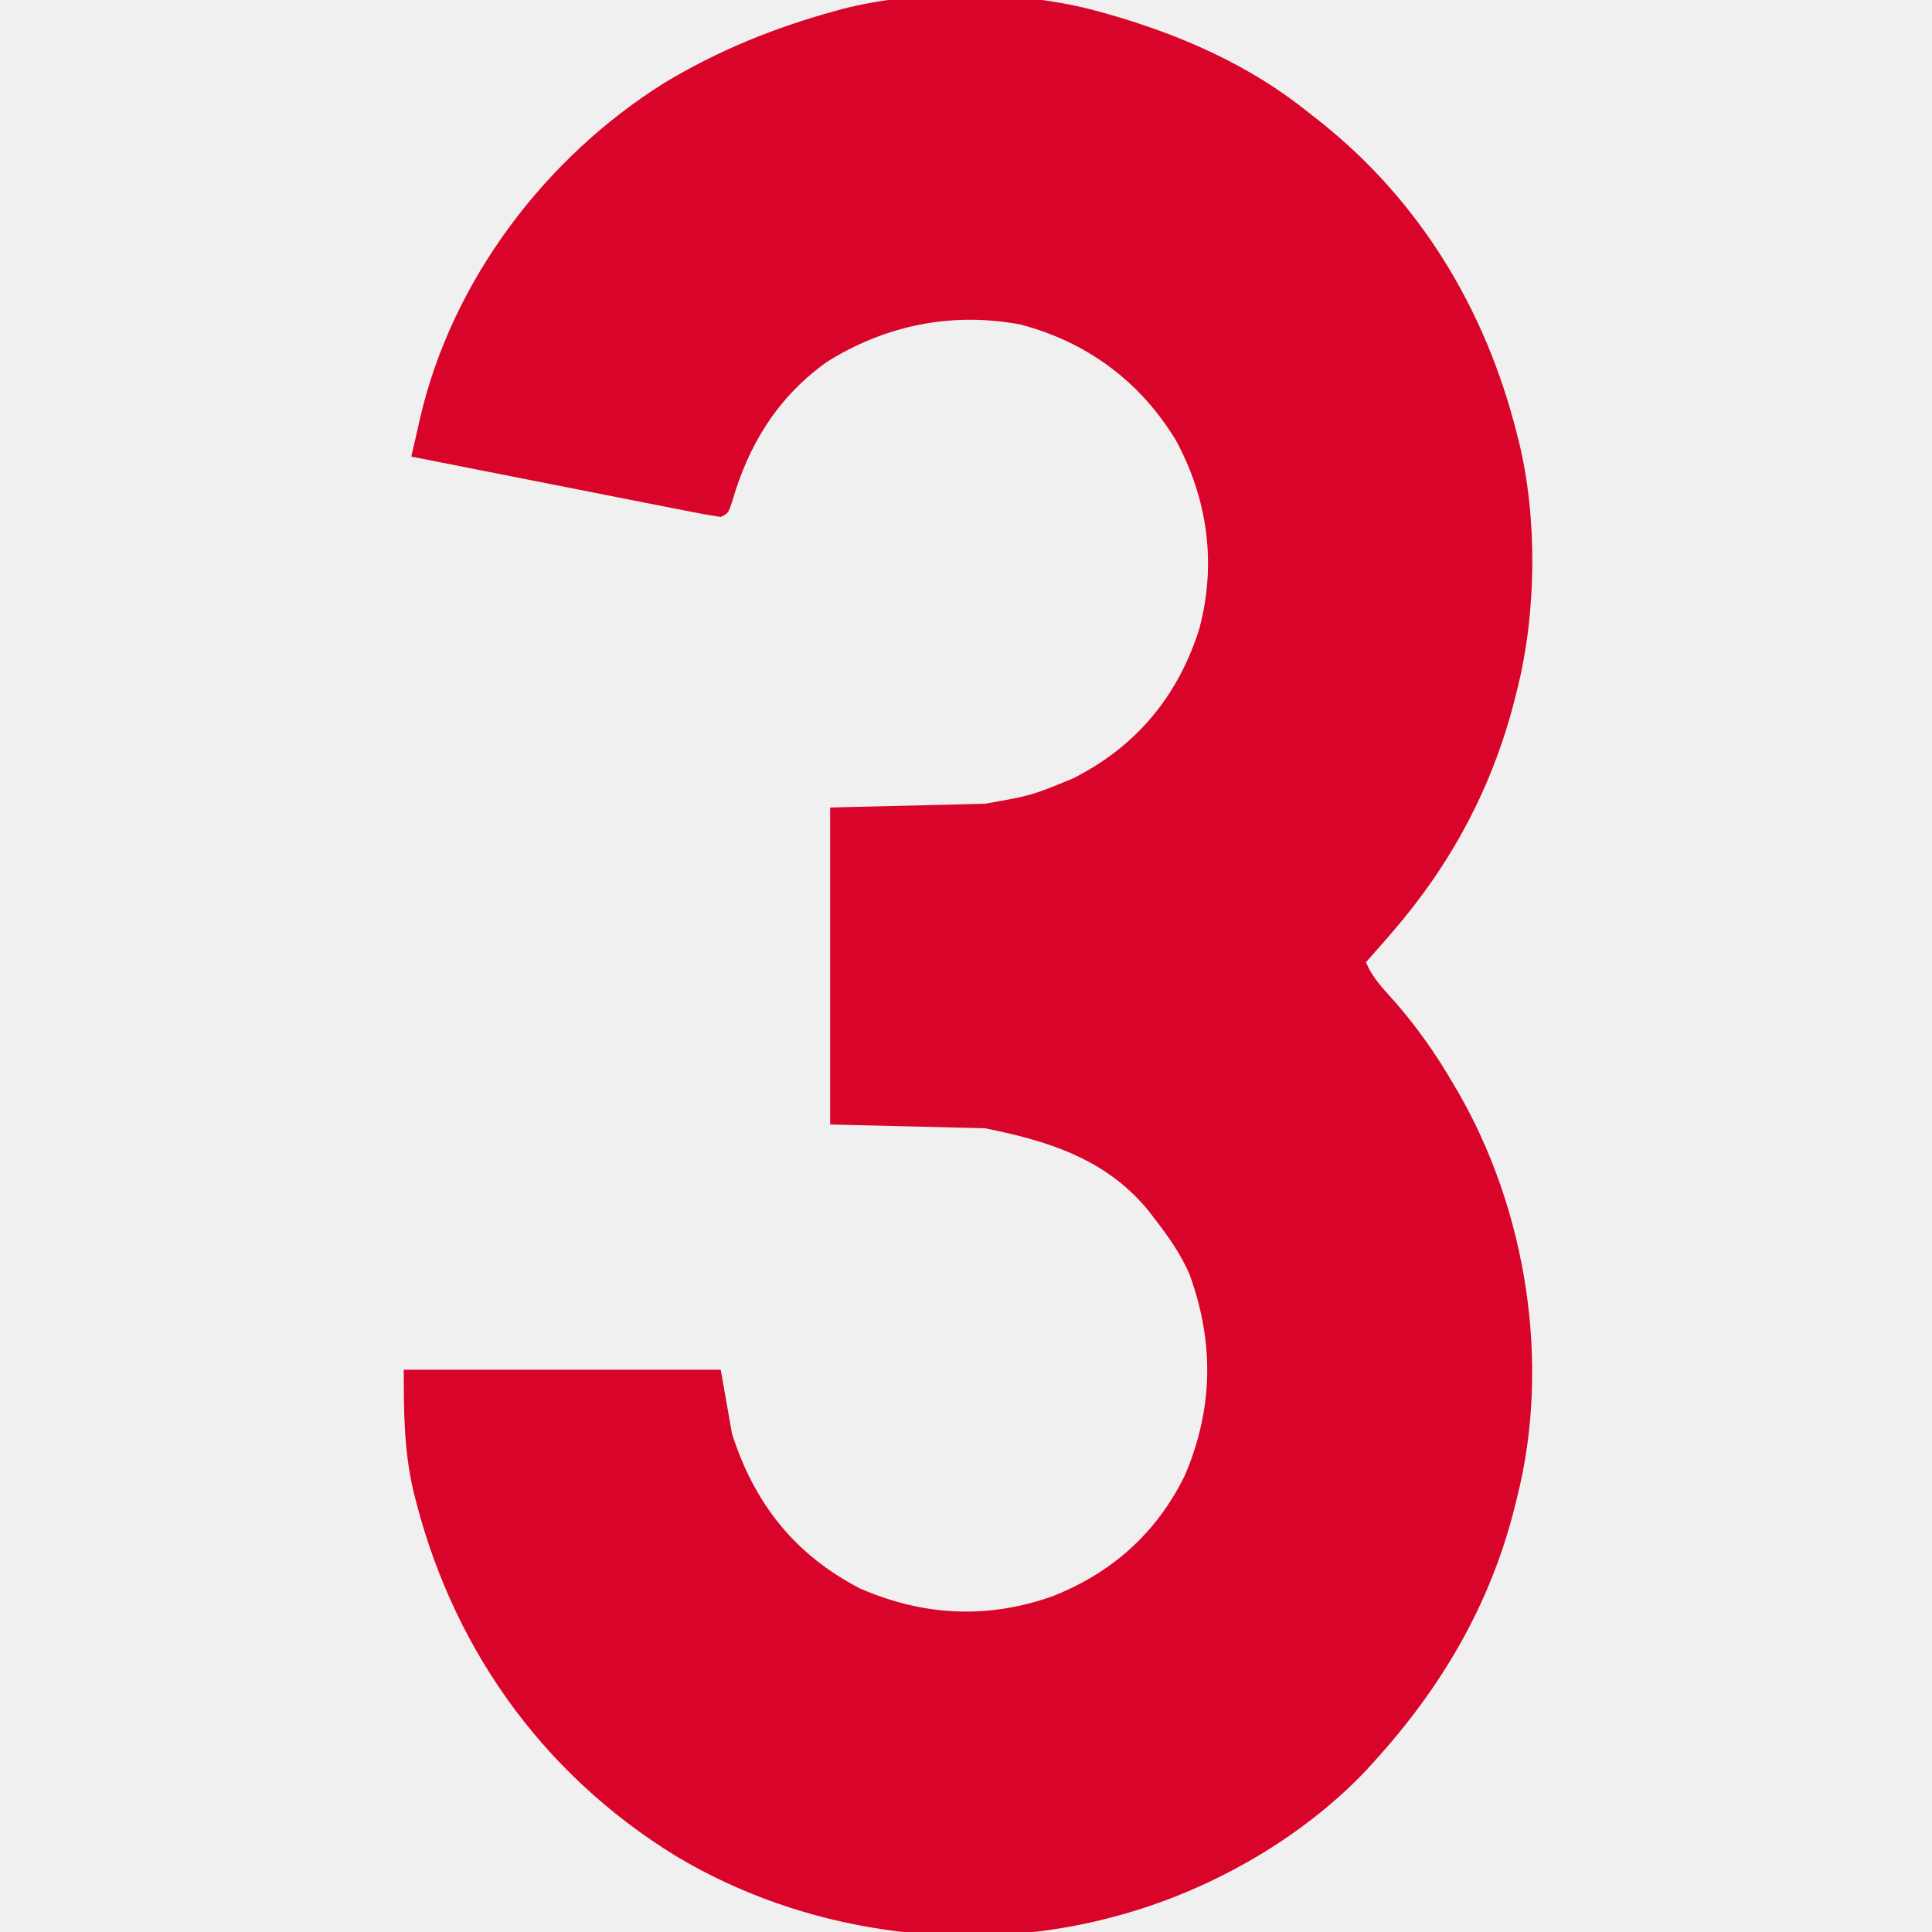
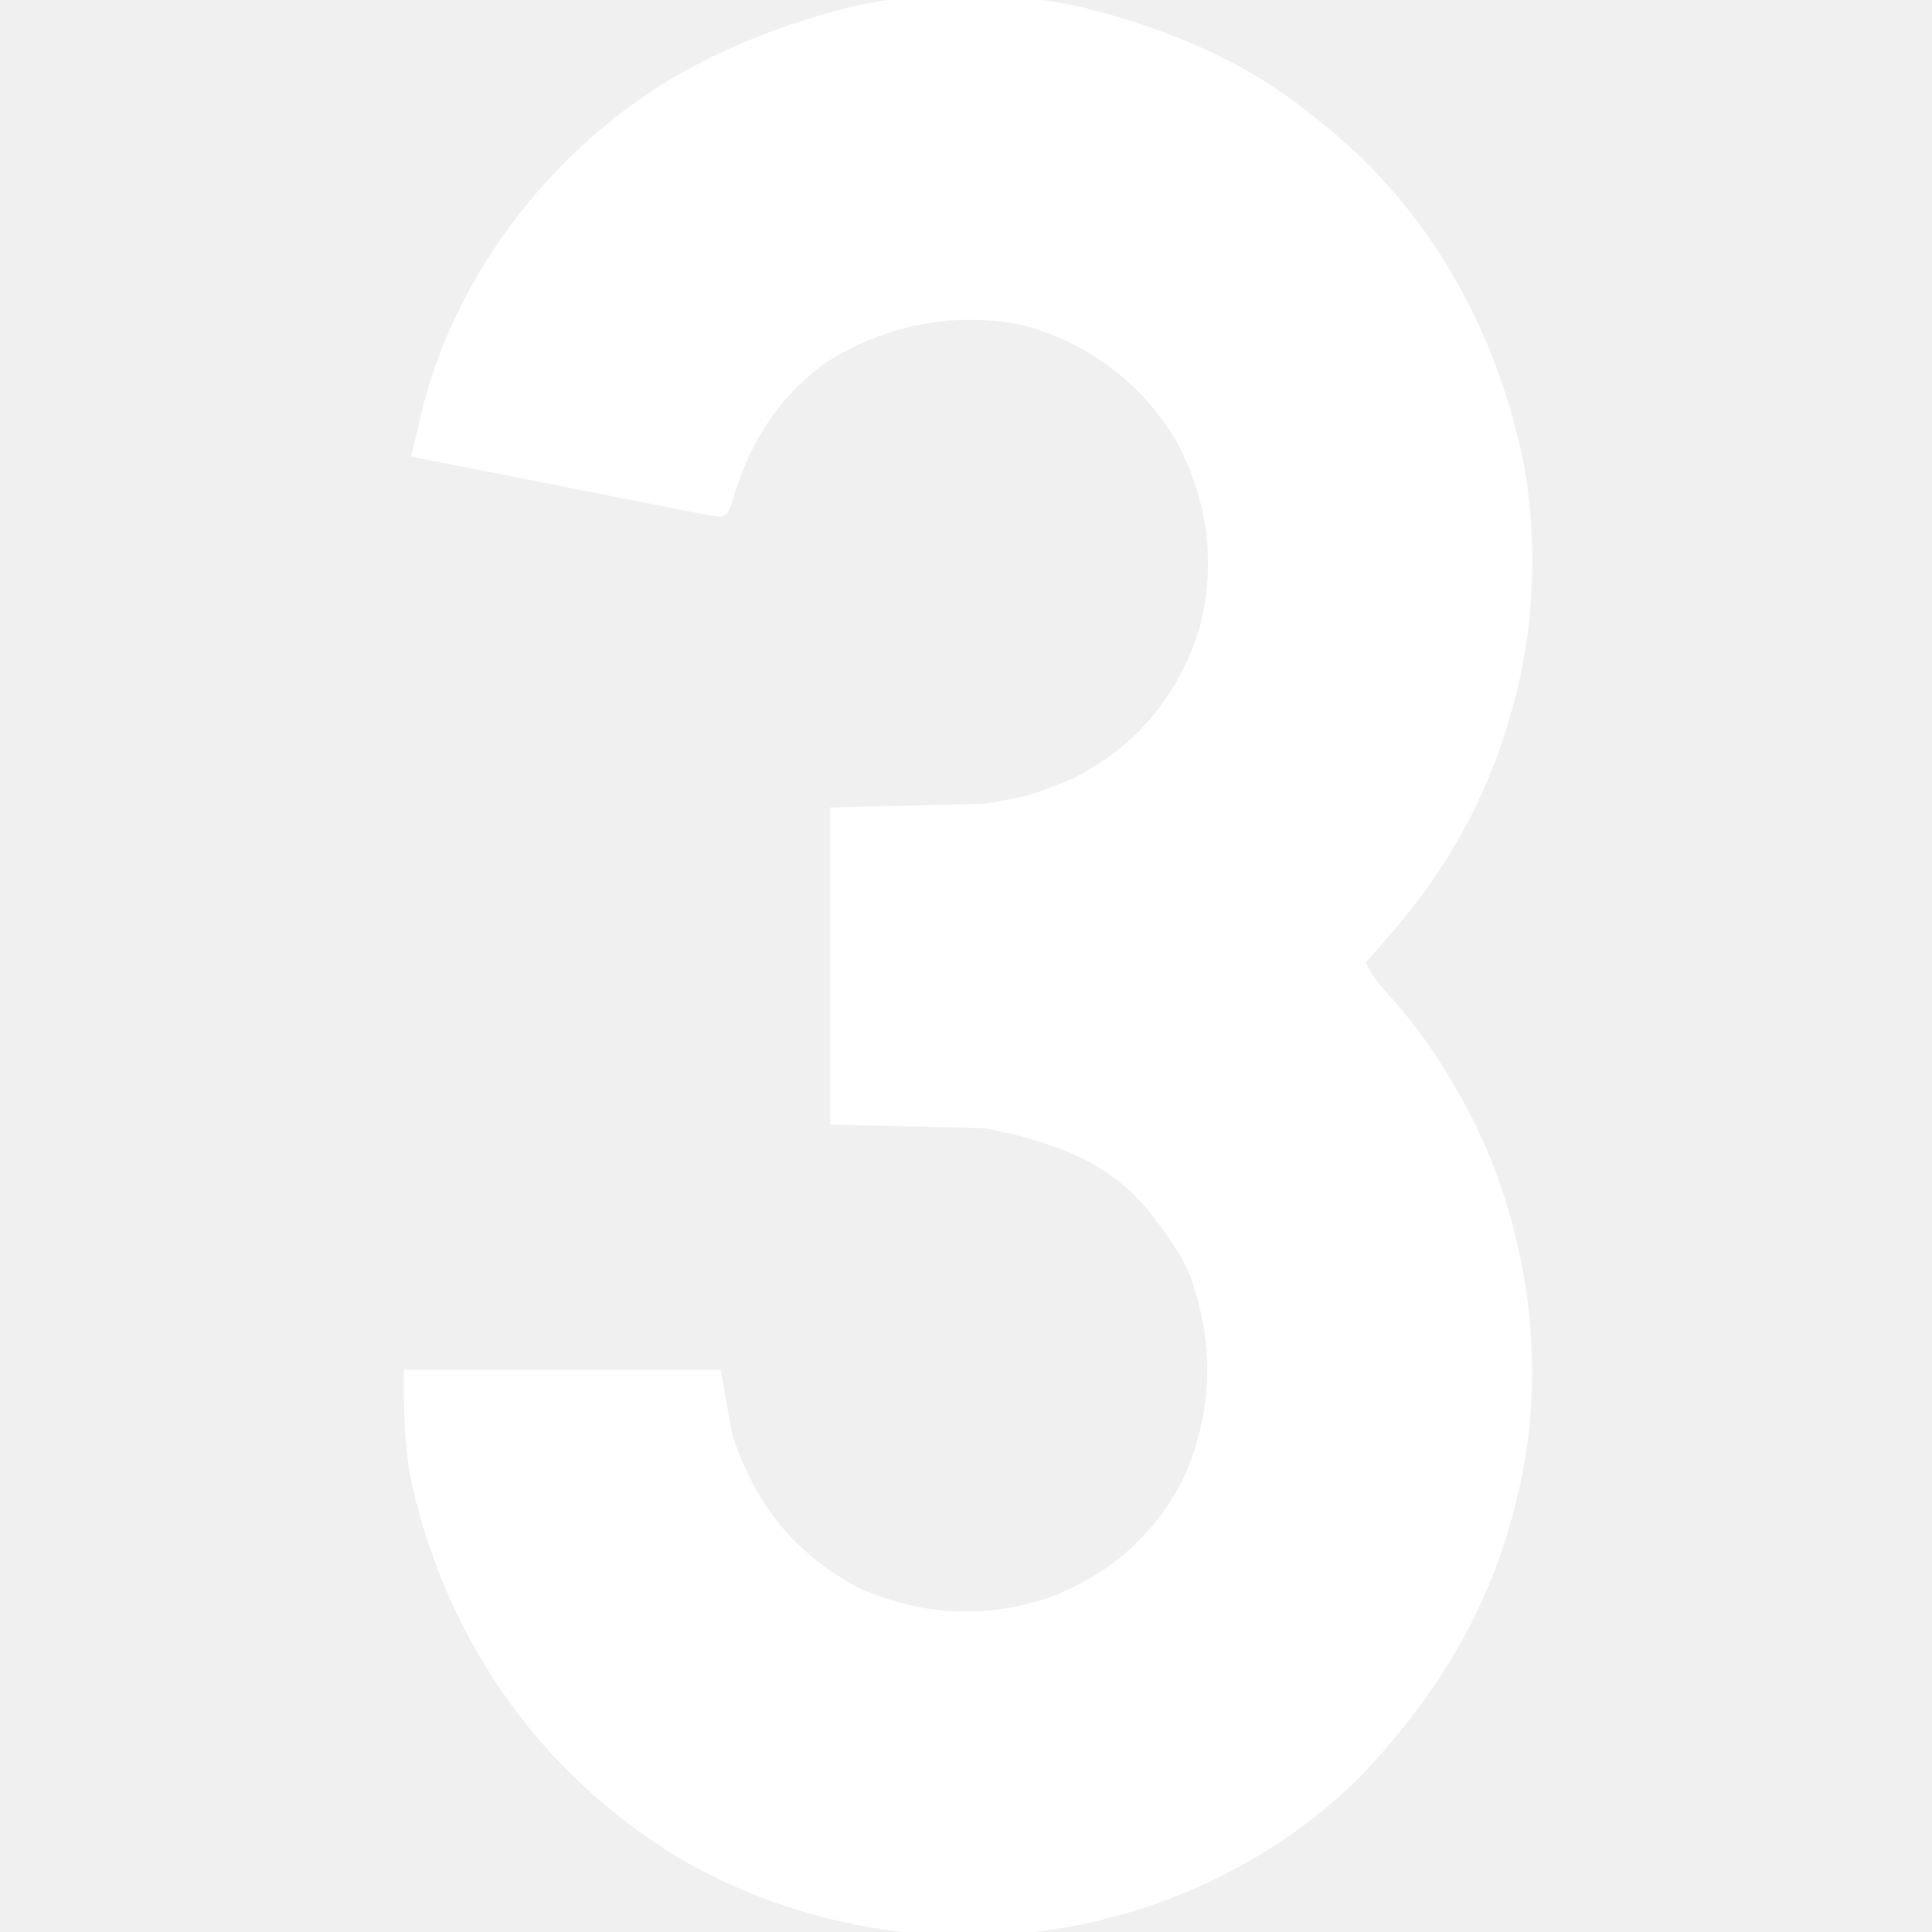
<svg xmlns="http://www.w3.org/2000/svg" version="1.1" width="512" height="512">
-   <path d="M0 0 C1.347 0.371 1.347 0.371 2.72 0.75 C21.937 6.251 40.395 14.313 56 27 C56.906 27.706 57.812 28.413 58.746 29.141 C85.411 50.295 102.764 79.155 111 112 C111.179 112.701 111.359 113.402 111.543 114.124 C116.512 134.546 116.183 159.665 111 180 C110.807 180.782 110.613 181.563 110.414 182.369 C104.507 205.583 93.648 225.91 78 244 C76.95 245.216 76.95 245.216 75.879 246.457 C74.263 248.314 72.638 250.162 71 252 C72.679 256.122 75.634 259.11 78.562 262.375 C84.499 269.164 89.453 276.223 94 284 C94.345 284.583 94.69 285.167 95.046 285.768 C113.527 317.385 120.068 358.284 111 394 C110.812 394.771 110.624 395.542 110.43 396.336 C103.913 422.338 90.934 444.333 73 464 C72.325 464.748 71.649 465.495 70.953 466.266 C53.391 484.729 28.587 498.608 4 505 C3.261 505.195 2.523 505.389 1.762 505.59 C-36.27 515.113 -78.35 508.972 -111.915 488.852 C-147.844 466.739 -171.775 432.646 -181.539 391.742 C-183.952 381.041 -184 371.148 -184 360 C-156.28 360 -128.56 360 -100 360 C-99.01 365.61 -98.02 371.22 -97 377 C-91.046 395.542 -80.308 409.077 -63 418 C-46.196 425.282 -29.265 426.132 -12 420 C3.744 413.77 15.535 403.222 23 388 C30.533 370.322 30.819 352.843 24.25 334.75 C21.905 329.31 18.616 324.666 15 320 C14.453 319.287 13.907 318.574 13.344 317.84 C2.165 304.156 -13.073 299.385 -30 296 C-50.295 295.505 -50.295 295.505 -71 295 C-71 267.28 -71 239.56 -71 211 C-57.47 210.67 -43.94 210.34 -30 210 C-17.672 207.83 -17.672 207.83 -6.688 203.312 C-6.024 202.964 -5.36 202.615 -4.676 202.255 C11.031 193.749 21.432 180.733 26.812 163.688 C31.441 146.482 29.068 129.26 20.621 113.672 C11.153 98.067 -2.938 87.645 -20.562 83 C-38.683 79.586 -56.443 83.178 -72 93 C-85.003 102.343 -92.667 114.908 -97.027 130.113 C-98 133 -98 133 -100 134 C-102.615 133.62 -105.166 133.167 -107.754 132.645 C-108.554 132.489 -109.355 132.333 -110.179 132.172 C-112.831 131.654 -115.482 131.126 -118.133 130.598 C-119.968 130.237 -121.804 129.877 -123.64 129.517 C-128.477 128.568 -133.314 127.611 -138.149 126.652 C-143.082 125.675 -148.016 124.706 -152.949 123.736 C-162.634 121.832 -172.318 119.918 -182 118 C-181.393 115.33 -180.78 112.661 -180.164 109.992 C-179.995 109.247 -179.826 108.503 -179.653 107.735 C-171.211 71.339 -146.509 38.73 -115 19 C-100.795 10.434 -85.975 4.405 -70 0 C-69.253 -0.206 -68.506 -0.412 -67.737 -0.625 C-47.441 -5.856 -20.174 -5.571 0 0 Z " fill="#D90429" transform="translate(291,3)" />
+   <path d="M0 0 C1.347 0.371 1.347 0.371 2.72 0.75 C21.937 6.251 40.395 14.313 56 27 C56.906 27.706 57.812 28.413 58.746 29.141 C85.411 50.295 102.764 79.155 111 112 C111.179 112.701 111.359 113.402 111.543 114.124 C116.512 134.546 116.183 159.665 111 180 C110.807 180.782 110.613 181.563 110.414 182.369 C104.507 205.583 93.648 225.91 78 244 C76.95 245.216 76.95 245.216 75.879 246.457 C74.263 248.314 72.638 250.162 71 252 C72.679 256.122 75.634 259.11 78.562 262.375 C84.499 269.164 89.453 276.223 94 284 C94.345 284.583 94.69 285.167 95.046 285.768 C113.527 317.385 120.068 358.284 111 394 C110.812 394.771 110.624 395.542 110.43 396.336 C103.913 422.338 90.934 444.333 73 464 C72.325 464.748 71.649 465.495 70.953 466.266 C53.391 484.729 28.587 498.608 4 505 C3.261 505.195 2.523 505.389 1.762 505.59 C-36.27 515.113 -78.35 508.972 -111.915 488.852 C-147.844 466.739 -171.775 432.646 -181.539 391.742 C-183.952 381.041 -184 371.148 -184 360 C-156.28 360 -128.56 360 -100 360 C-99.01 365.61 -98.02 371.22 -97 377 C-91.046 395.542 -80.308 409.077 -63 418 C-46.196 425.282 -29.265 426.132 -12 420 C3.744 413.77 15.535 403.222 23 388 C30.533 370.322 30.819 352.843 24.25 334.75 C21.905 329.31 18.616 324.666 15 320 C14.453 319.287 13.907 318.574 13.344 317.84 C2.165 304.156 -13.073 299.385 -30 296 C-50.295 295.505 -50.295 295.505 -71 295 C-71 267.28 -71 239.56 -71 211 C-57.47 210.67 -43.94 210.34 -30 210 C-17.672 207.83 -17.672 207.83 -6.688 203.312 C-6.024 202.964 -5.36 202.615 -4.676 202.255 C11.031 193.749 21.432 180.733 26.812 163.688 C31.441 146.482 29.068 129.26 20.621 113.672 C11.153 98.067 -2.938 87.645 -20.562 83 C-38.683 79.586 -56.443 83.178 -72 93 C-85.003 102.343 -92.667 114.908 -97.027 130.113 C-98 133 -98 133 -100 134 C-102.615 133.62 -105.166 133.167 -107.754 132.645 C-108.554 132.489 -109.355 132.333 -110.179 132.172 C-112.831 131.654 -115.482 131.126 -118.133 130.598 C-119.968 130.237 -121.804 129.877 -123.64 129.517 C-128.477 128.568 -133.314 127.611 -138.149 126.652 C-143.082 125.675 -148.016 124.706 -152.949 123.736 C-162.634 121.832 -172.318 119.918 -182 118 C-181.393 115.33 -180.78 112.661 -180.164 109.992 C-179.995 109.247 -179.826 108.503 -179.653 107.735 C-171.211 71.339 -146.509 38.73 -115 19 C-100.795 10.434 -85.975 4.405 -70 0 C-69.253 -0.206 -68.506 -0.412 -67.737 -0.625 C-47.441 -5.856 -20.174 -5.571 0 0 Z " fill="#FFFFFF " transform="translate(291,3)" />
</svg>
